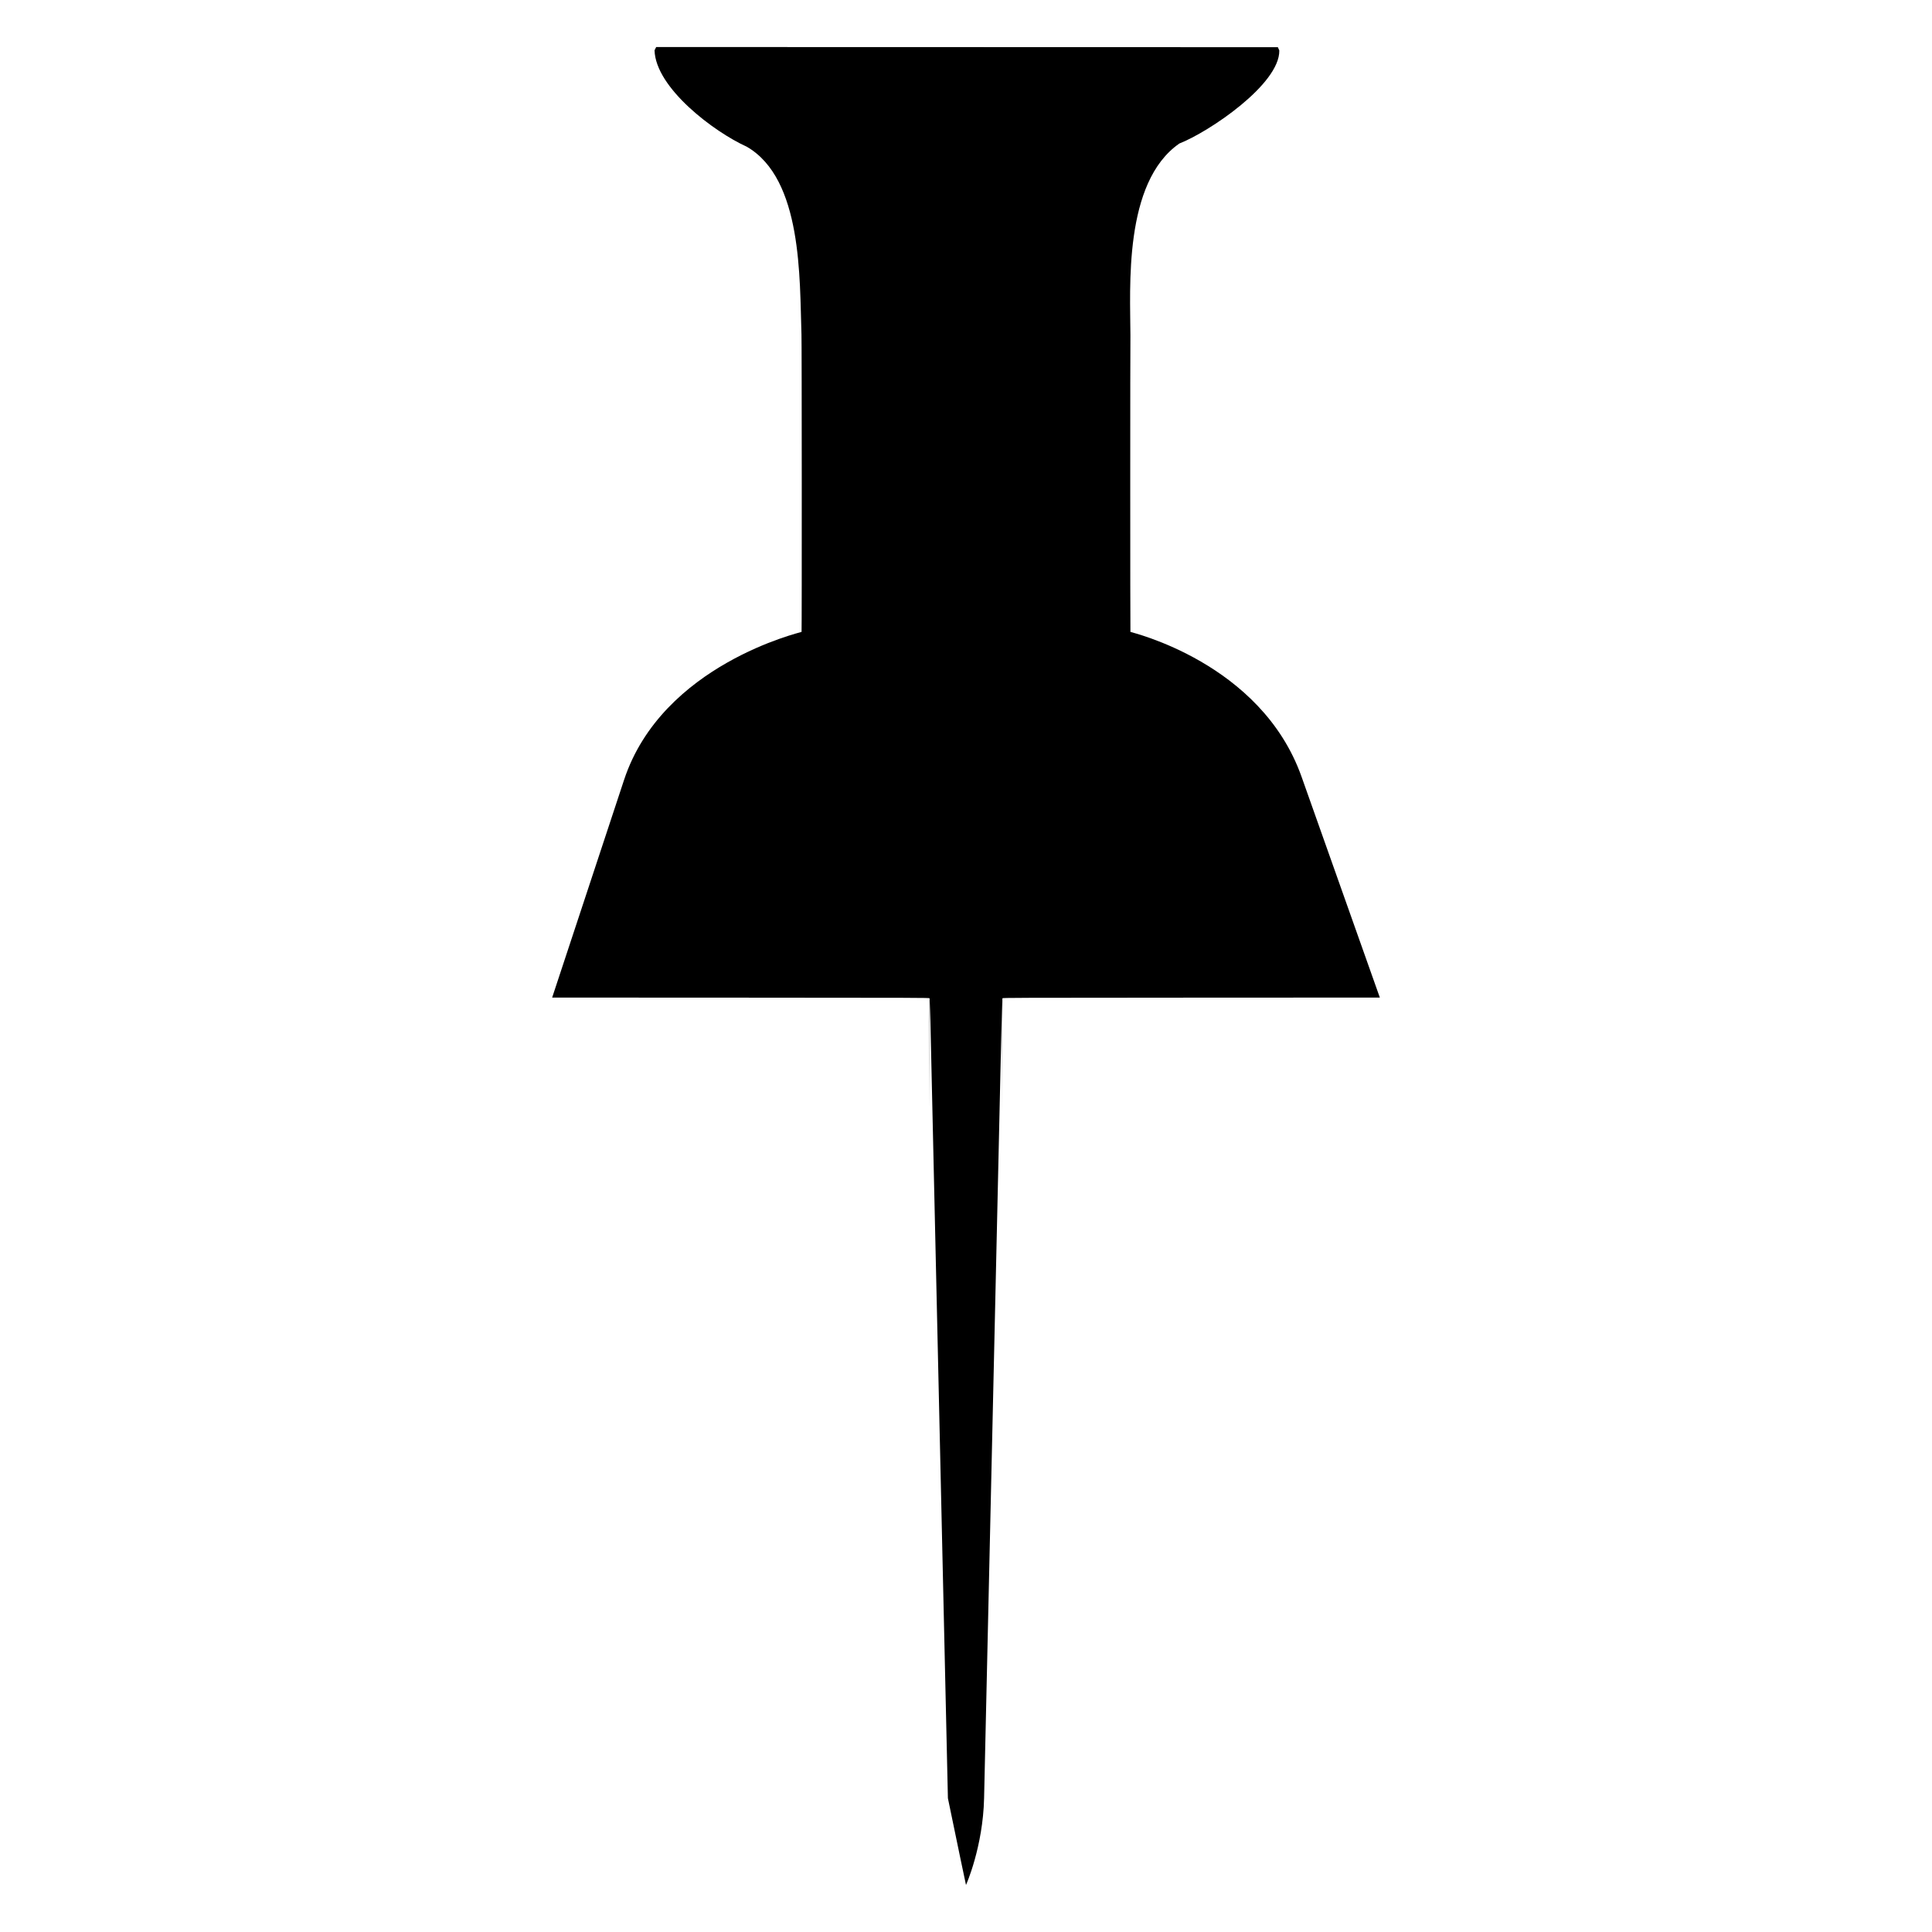
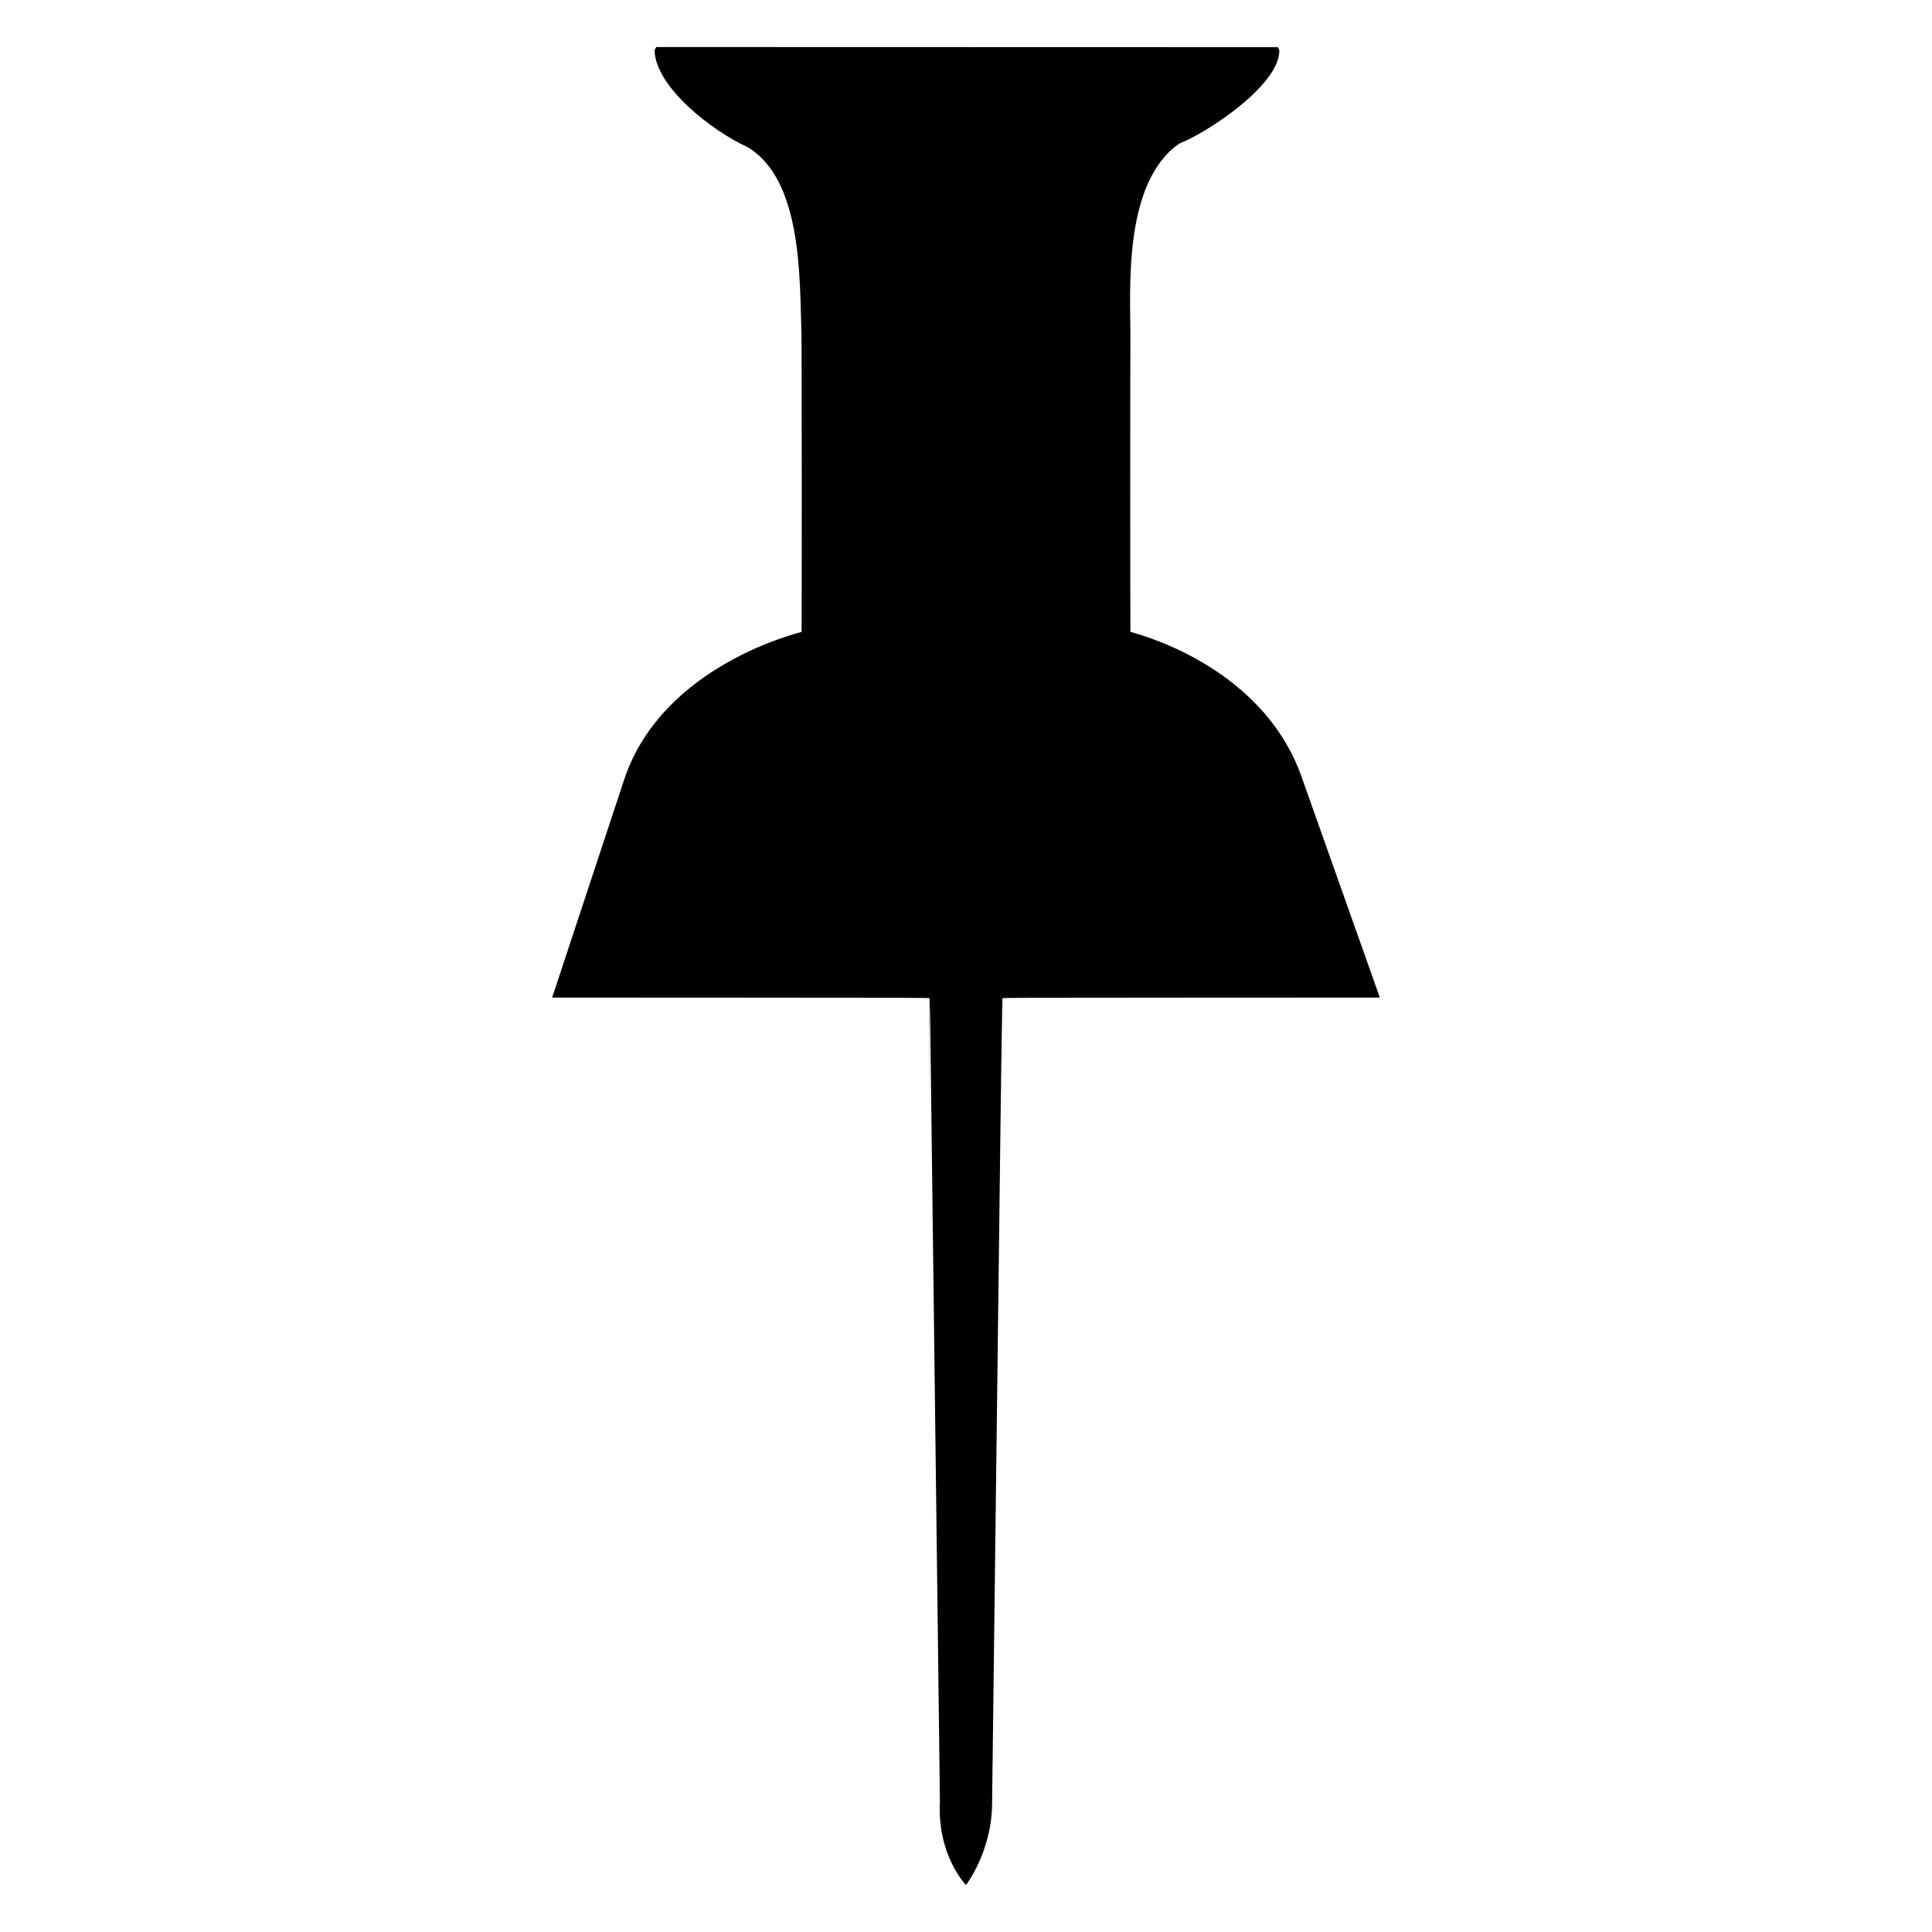
<svg xmlns="http://www.w3.org/2000/svg" width="500mm" height="500mm" viewBox="0 0 1771.653 1771.653" id="svg2" version="1.1" enable-background="new">
  <defs id="defs4">
    <filter style="color-interpolation-filters:sRGB;" id="filter4271" height="1.3" width="1.3" y="-0.15" x="-0.15">
      <feTurbulence baseFrequency="0.1" seed="50" numOctaves="5" result="result1" type="fractalNoise" id="feTurbulence4273" />
      <feGaussianBlur stdDeviation="4" result="result7" id="feGaussianBlur4275" />
      <feDisplacementMap result="result5" in="SourceGraphic" scale="20" xChannelSelector="G" in2="result7" id="feDisplacementMap4277" />
      <feComposite result="result2" operator="in" in2="result1" in="result5" id="feComposite4279" />
      <feGaussianBlur stdDeviation="1" result="result6" id="feGaussianBlur4281" />
      <feSpecularLighting surfaceScale="-3" result="result4" specularConstant="3.5" specularExponent="35" in="result6" id="feSpecularLighting4283">
        <feDistantLight elevation="45" azimuth="225" id="feDistantLight4285" />
      </feSpecularLighting>
      <feComposite k1="1.7" k3="0.7" in2="result2" in="result4" operator="arithmetic" result="result91" id="feComposite4287" />
      <feBlend result="fbSourceGraphic" mode="multiply" in2="result91" id="feBlend4289" />
      <feComposite in2="fbSourceGraphic" in="fbSourceGraphic" result="result2" operator="arithmetic" id="feComposite4291" />
      <feComposite in="result2" result="result4" operator="arithmetic" k2="2" k3="2" in2="fbSourceGraphic" id="feComposite4293" />
      <feBlend mode="screen" in="result4" in2="result4" id="feBlend4295" result="fbSourceGraphic" />
      <feColorMatrix result="fbSourceGraphicAlpha" in="fbSourceGraphic" values="0 0 0 -1 0 0 0 0 -1 0 0 0 0 -1 0 0 0 0 1 0" id="feColorMatrix4329" />
      <feTurbulence id="feTurbulence4331" type="turbulence" numOctaves="2" baseFrequency="0.01 0.11" seed="10" in="fbSourceGraphic" />
      <feColorMatrix id="feColorMatrix4333" result="result5" values="1 0 0 0 0 0 1 0 0 0 0 0 1 0 0 0 0 0 1.3 0 " />
      <feComposite id="feComposite4335" in2="result5" in="fbSourceGraphic" operator="out" />
      <feMorphology id="feMorphology4337" operator="dilate" radius="1.3" result="result3" />
      <feTurbulence id="feTurbulence4339" numOctaves="3" baseFrequency="0.08 0.05" type="fractalNoise" seed="7" result="result6" />
      <feGaussianBlur id="feGaussianBlur4341" stdDeviation="0.5" result="result7" />
      <feDisplacementMap id="feDisplacementMap4343" in2="result7" in="result3" xChannelSelector="R" yChannelSelector="G" scale="3" result="result4" />
      <feComposite id="feComposite4345" in2="result4" in="result4" k1="1" result="result2" operator="arithmetic" k2="1" />
      <feBlend id="feBlend4347" in2="result4" mode="normal" in="result2" />
    </filter>
    <filter style="color-interpolation-filters:sRGB;" id="filter4412">
      <feComponentTransfer in="blur" result="component" id="feComponentTransfer4414">
        <feFuncR type="gamma" amplitude="5.05" exponent="0.99" offset="0" id="feFuncR4416" />
        <feFuncG type="gamma" amplitude="5.05" exponent="0.99" offset="0" id="feFuncG4418" />
        <feFuncB type="gamma" amplitude="5.05" exponent="0.99" offset="0" id="feFuncB4420" />
      </feComponentTransfer>
    </filter>
  </defs>
  <g id="layer1">
    <g id="g4196" transform="translate(987.499,199.6003)" style="fill:#000000;fill-opacity:1">
-       <path style="fill:#000000;fill-opacity:1" d="m -118.264,1449.351 -16.441,-730.2 c -0.343,-3.317 -1.644,218.584 -0.343,-3.317 -0.353,-0.479 -10.935,-0.515 -173.25,-0.584 l -172.874,-0.074 65.925,-199.557 c 35.087,-106.208 162.686,-135.405 162.784,-135.773 0.3,-1.12 0.215,-271.908 -0.086,-272.699 -1.747,-51.288 1.007,-142.722 -50.22,-172.24 -30.054,-13.589 -83.547,-53.894 -84.511,-88.37 l 1.511,-3.011 285.033,0.075 285.033,0.075 1.333,3 c 0.528,30.964 -64.6,74.763 -91.646,85.322 -51.497,35.716 -44.969,132.683 -44.883,175.952 -0.227,0.845 -0.216,271.047 0.011,271.894 0.099,0.367 119.688,27.806 156.926,132.844 l 71.786,202.488 -172.875,0.074 c -162.315,0.069 -172.897,0.105 -173.251,0.584 -0.659,233.311 0,0 -0.343,3.317 l -16.441,730.2 c -1.006,44.679 -16.508,79.575 -16.59,79.575 -0.083,0 -7.548,-35.809 -16.591,-79.575 z" id="path4198" />
+       <path style="fill:#000000;fill-opacity:1" d="m -125.588,1452.281 -9.116,-733.129 c -0.343,-3.317 -1.644,218.584 -0.343,-3.317 -0.353,-0.479 -10.935,-0.515 -173.25,-0.584 l -172.874,-0.074 65.925,-199.557 c 35.087,-106.208 162.686,-135.405 162.784,-135.773 0.3,-1.12 0.215,-271.908 -0.086,-272.699 -1.747,-51.288 1.007,-142.722 -50.22,-172.24 -30.054,-13.589 -83.547,-53.894 -84.511,-88.37 l 1.511,-3.011 285.033,0.075 285.033,0.075 1.333,3 c 0.528,30.964 -64.6,74.763 -91.646,85.322 -51.497,35.716 -44.969,132.683 -44.883,175.952 -0.227,0.845 -0.216,271.047 0.011,271.894 0.099,0.367 119.688,27.806 156.926,132.844 l 71.786,202.488 -172.875,0.074 c -162.315,0.069 -172.897,0.105 -173.251,0.584 -0.659,233.311 0,0 -0.343,3.317 l -9.116,736.059 c -0.536,43.289 -23.832,73.715 -23.915,73.715 -0.083,0 -26.591,-27.02 -23.915,-76.645 z" id="path4198" />
    </g>
  </g>
</svg>
